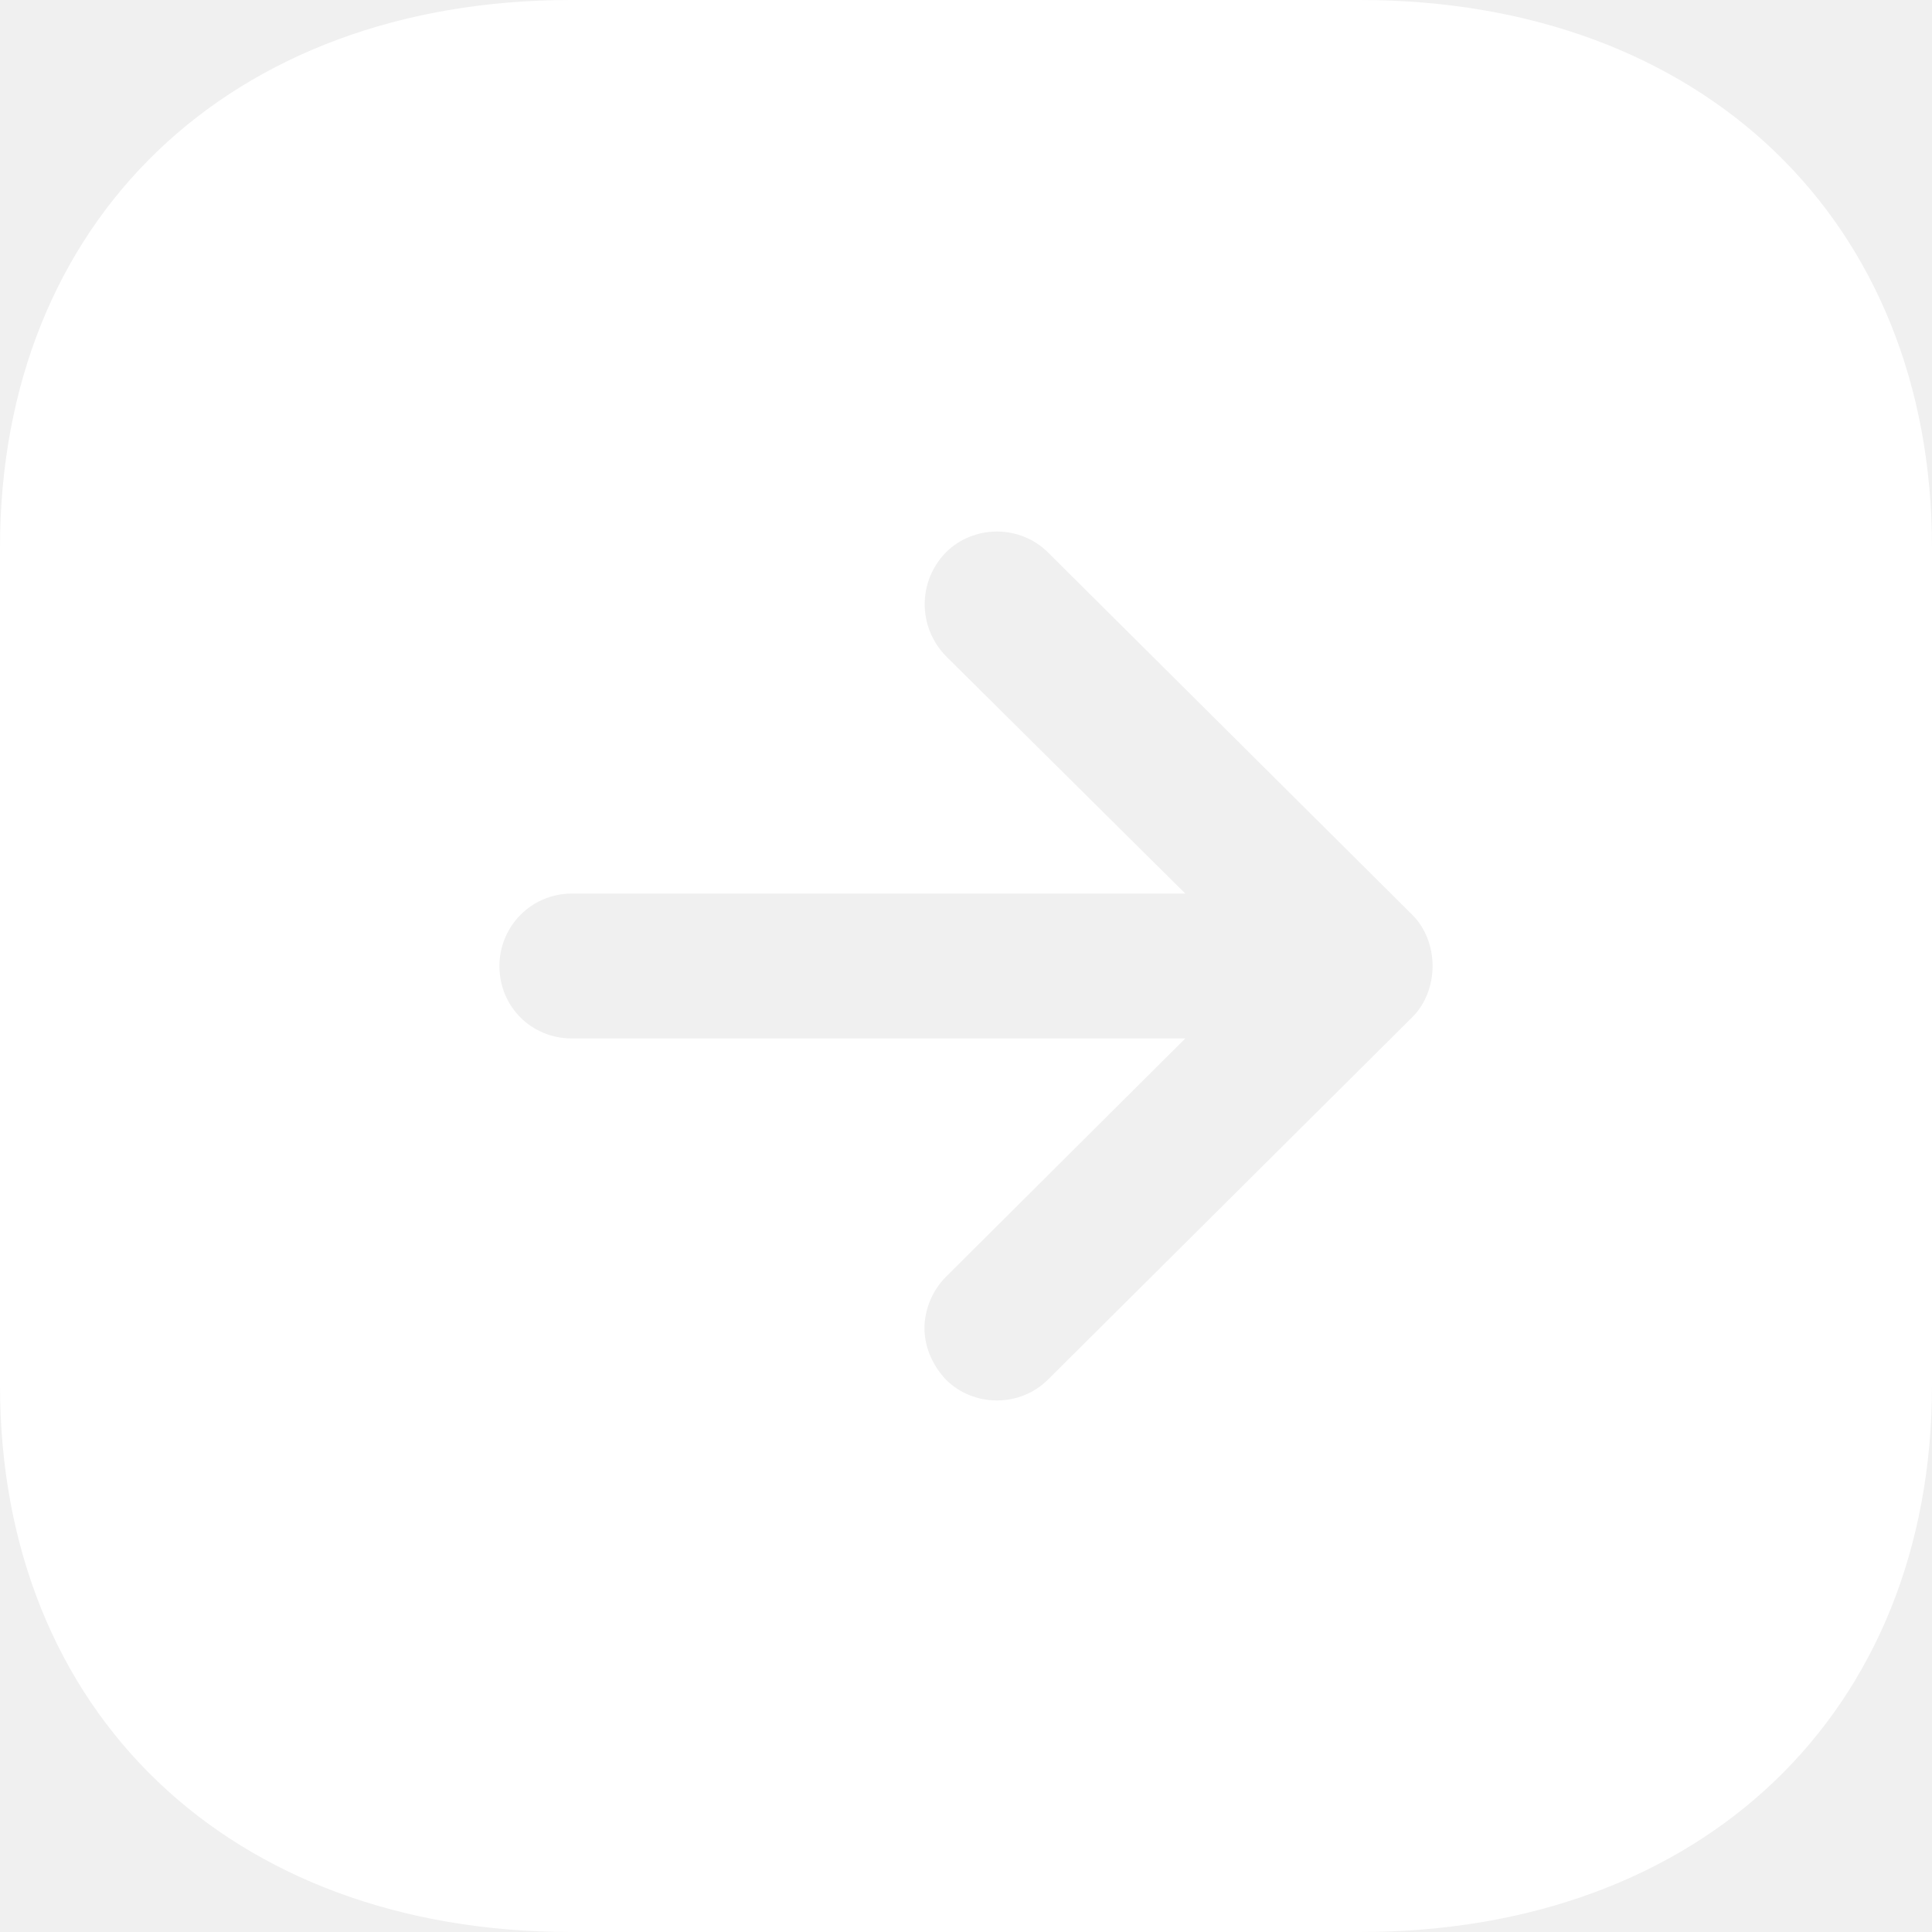
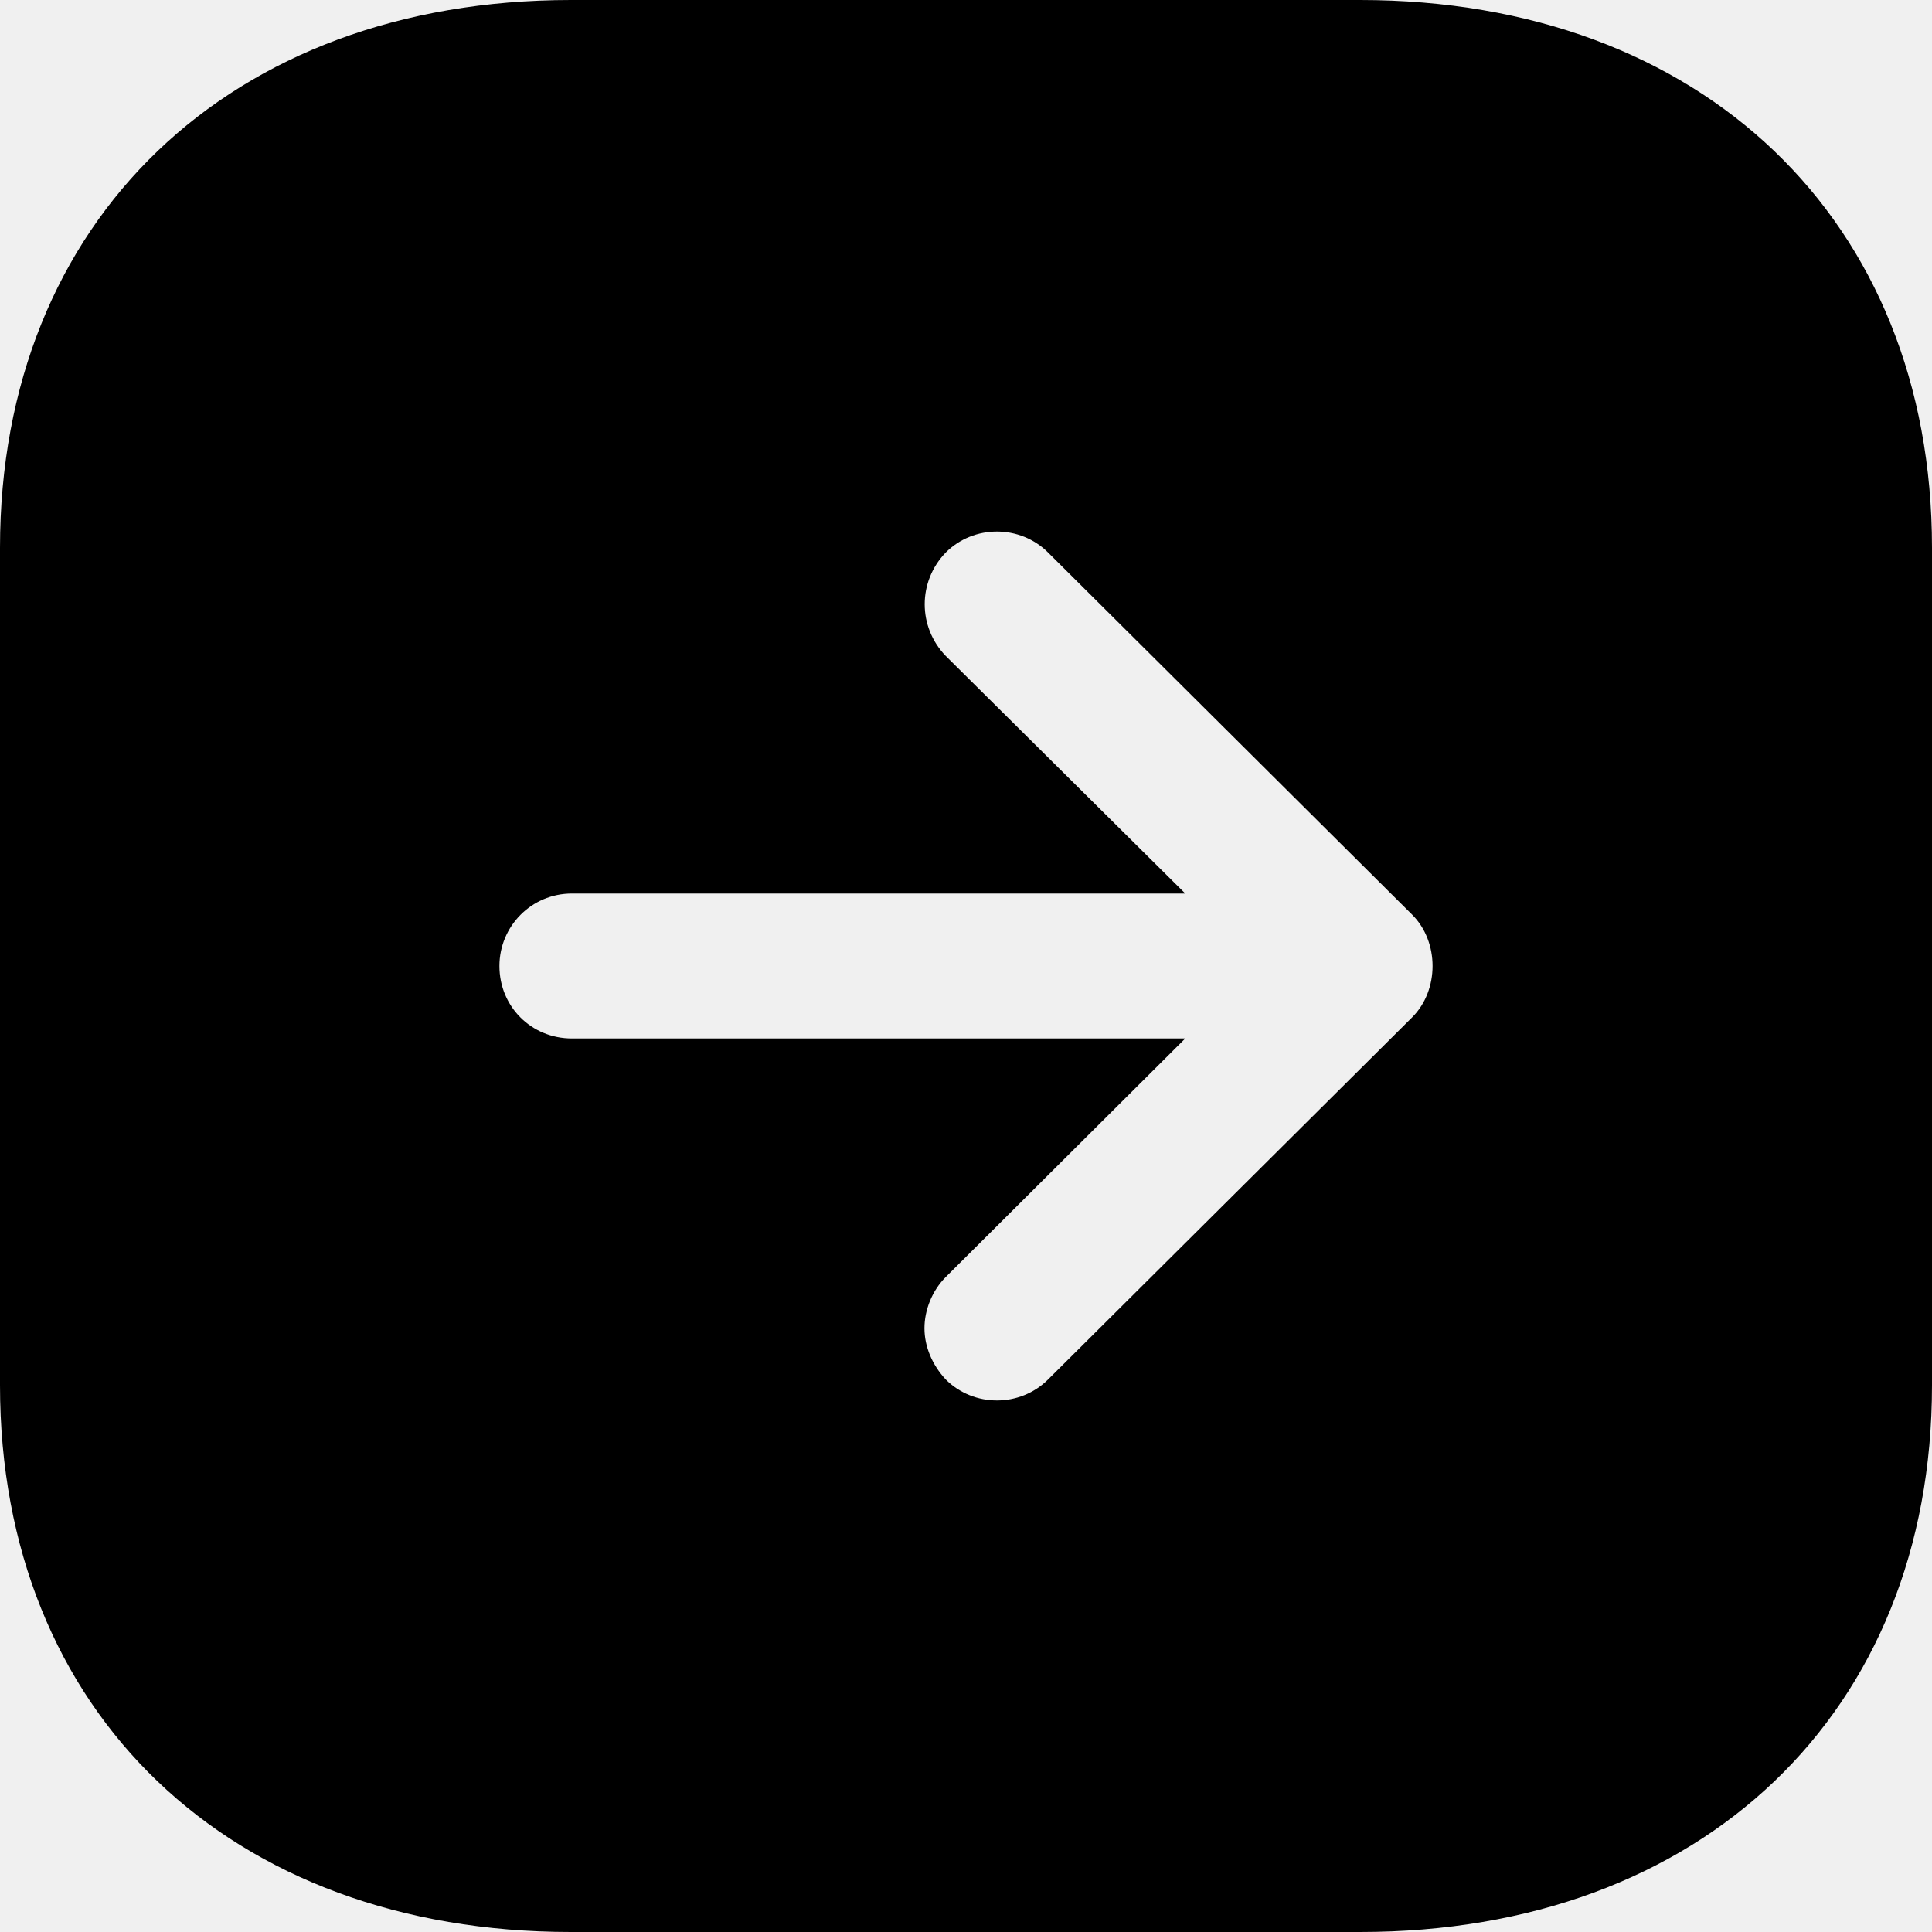
- <svg xmlns="http://www.w3.org/2000/svg" width="20" height="20" viewBox="0 0 20 20" fill="none">
-   <path fill-rule="evenodd" clip-rule="evenodd" d="M14.08 20H5.91C2.38 20 -0 17.729 -0 14.34V5.67C-0 2.28 2.38 0 5.91 0H14.08C17.62 0 20 2.28 20 5.67V14.34C20 17.729 17.62 20 14.08 20ZM12.27 9.25H5.92C5.5 9.25 5.17 9.59 5.17 10C5.17 10.42 5.5 10.75 5.92 10.75H12.27L9.79 13.22C9.65 13.36 9.57 13.56 9.57 13.75C9.57 13.939 9.65 14.13 9.79 14.28C10.08 14.57 10.56 14.57 10.85 14.28L14.62 10.53C14.9 10.25 14.9 9.75 14.62 9.47L10.85 5.72C10.56 5.43 10.08 5.43 9.79 5.72C9.5 6.02 9.5 6.49 9.79 6.79L12.27 9.25Z" fill="white" />
+ <svg xmlns="http://www.w3.org/2000/svg" width="20" height="20" viewBox="0 0 20 20">
+   <path fill-rule="evenodd" clip-rule="evenodd" d="M14.08 20H5.91C2.38 20 -0 17.729 -0 14.34V5.67C-0 2.28 2.38 0 5.91 0H14.08C17.62 0 20 2.28 20 5.67V14.34C20 17.729 17.62 20 14.08 20ZM12.27 9.25H5.92C5.5 9.25 5.17 9.59 5.17 10C5.17 10.42 5.5 10.75 5.92 10.75H12.27L9.79 13.22C9.65 13.36 9.57 13.56 9.57 13.75C9.57 13.939 9.65 14.13 9.79 14.28C10.08 14.57 10.56 14.57 10.85 14.28L14.62 10.53C14.9 10.25 14.9 9.75 14.62 9.47L10.85 5.72C10.56 5.43 10.08 5.43 9.79 5.72C9.5 6.02 9.5 6.49 9.79 6.79L12.27 9.25Z" />
</svg>
